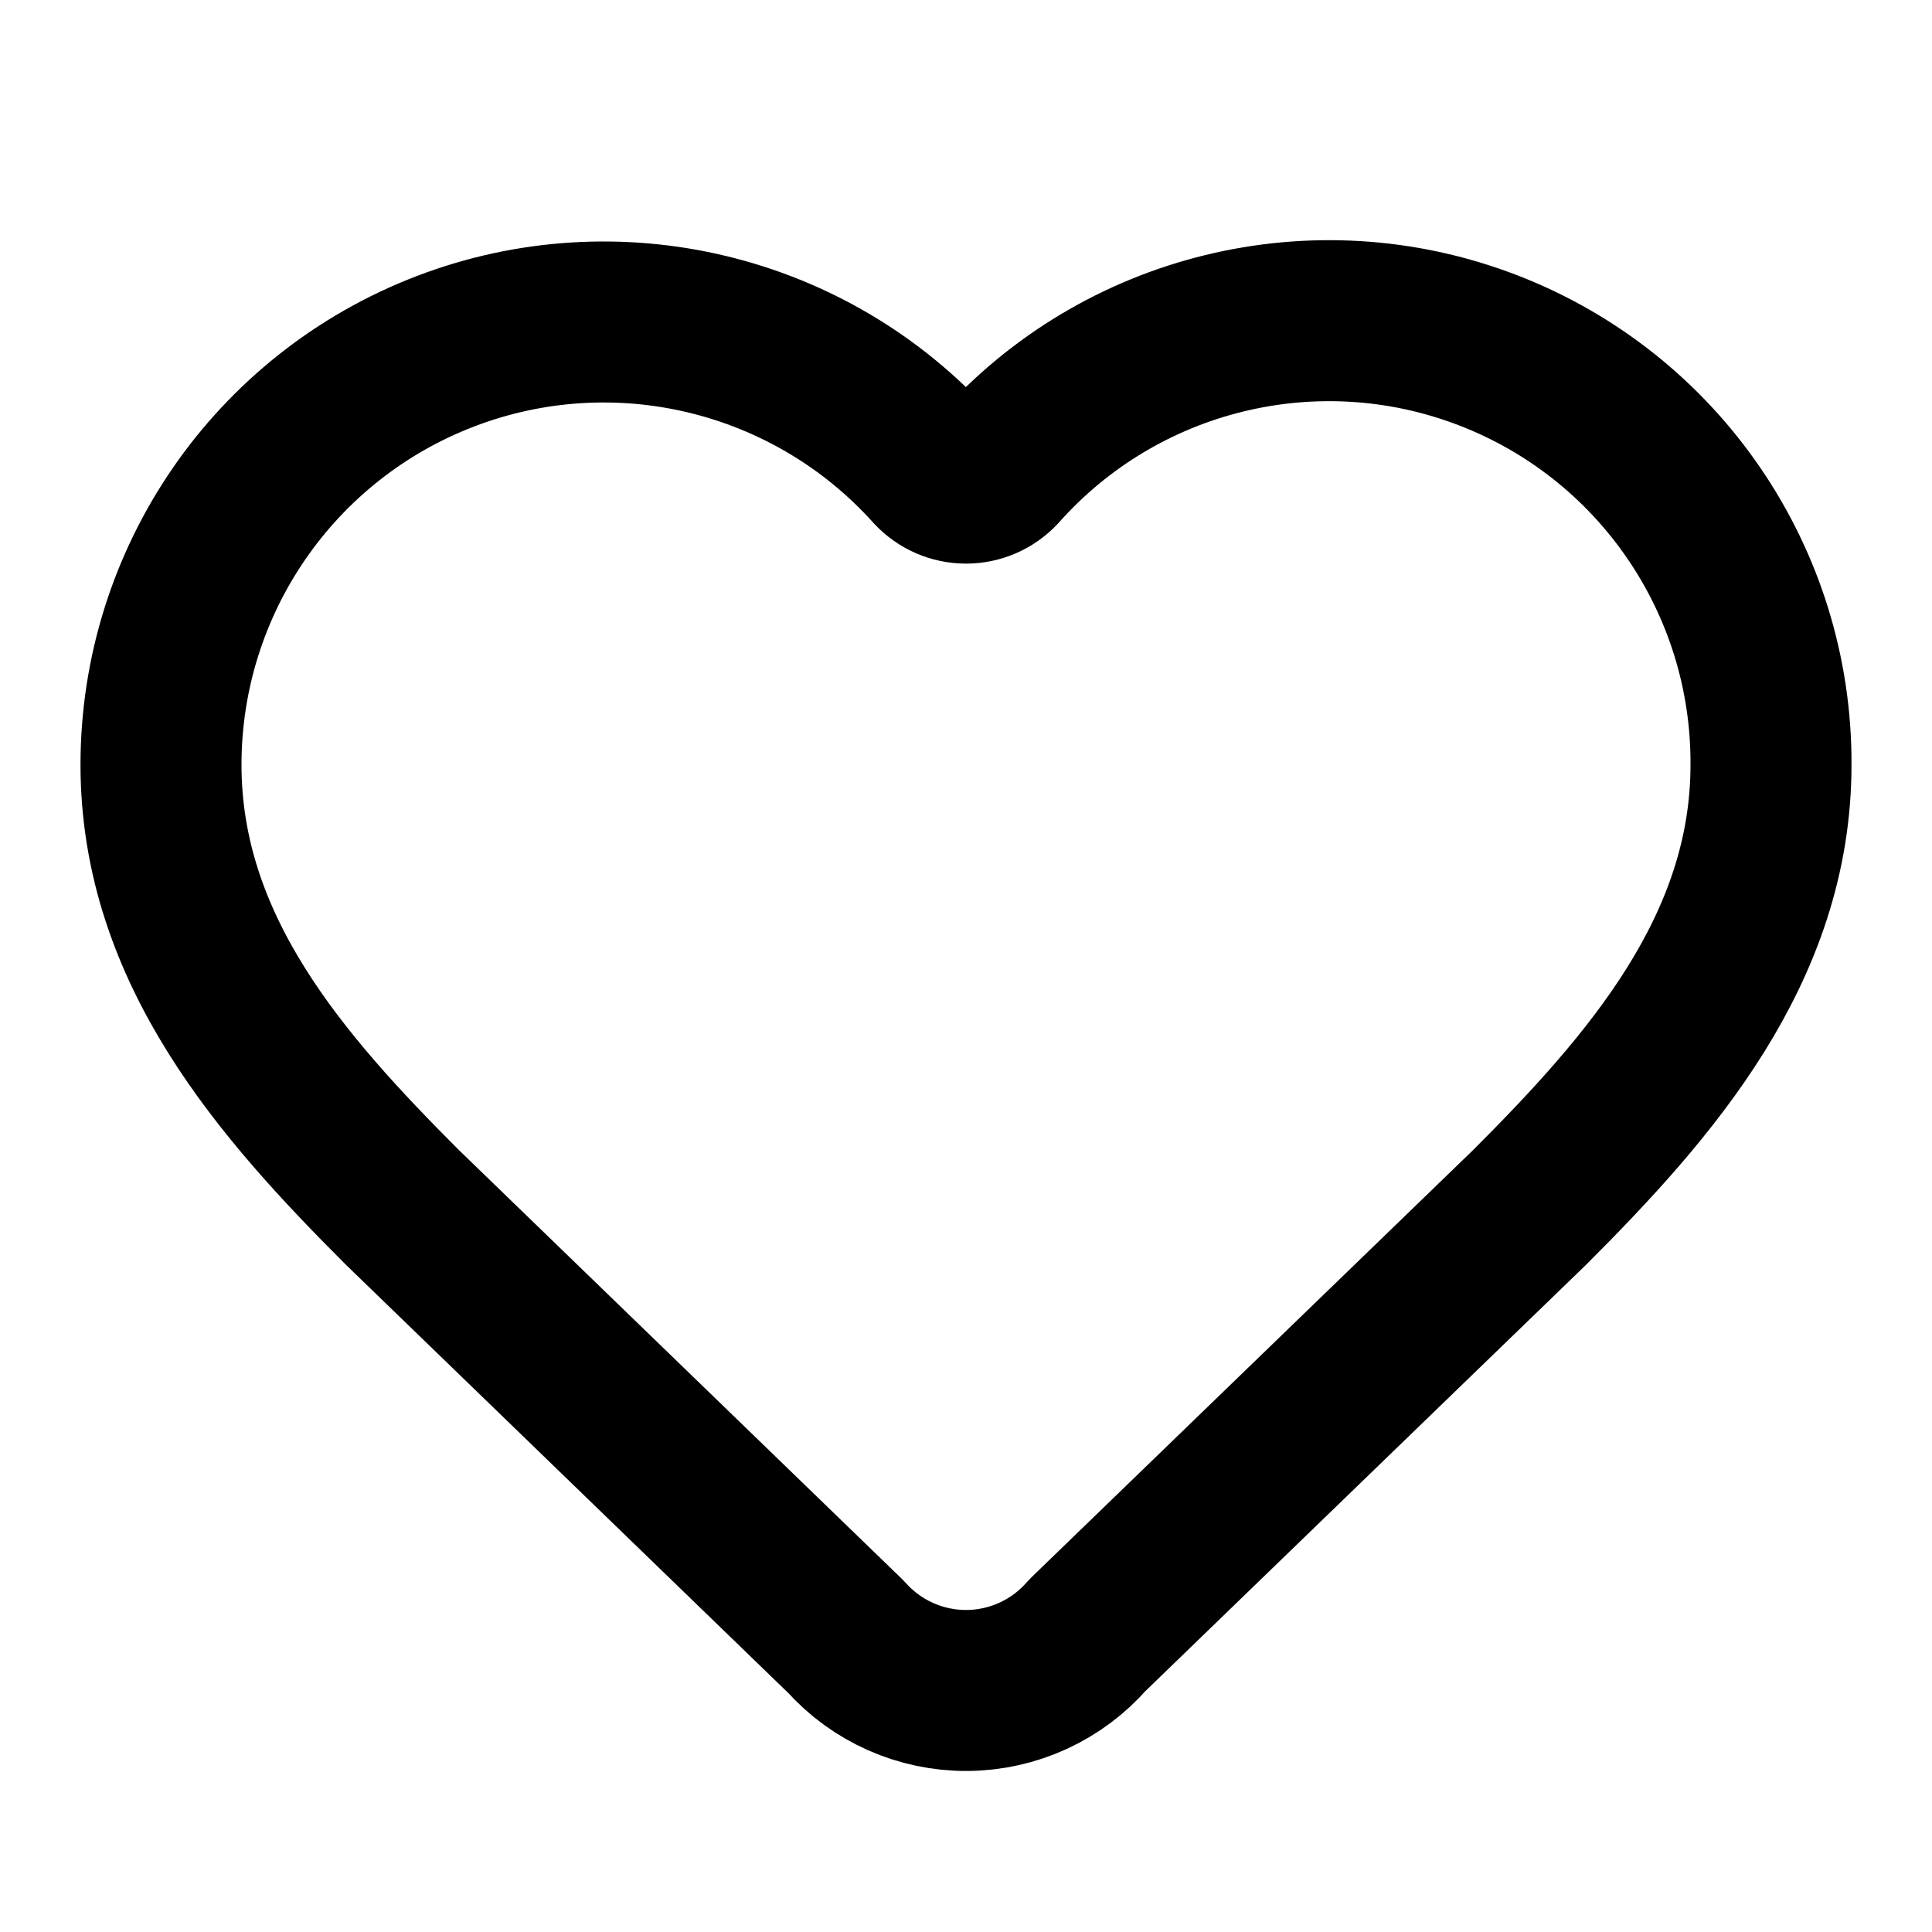
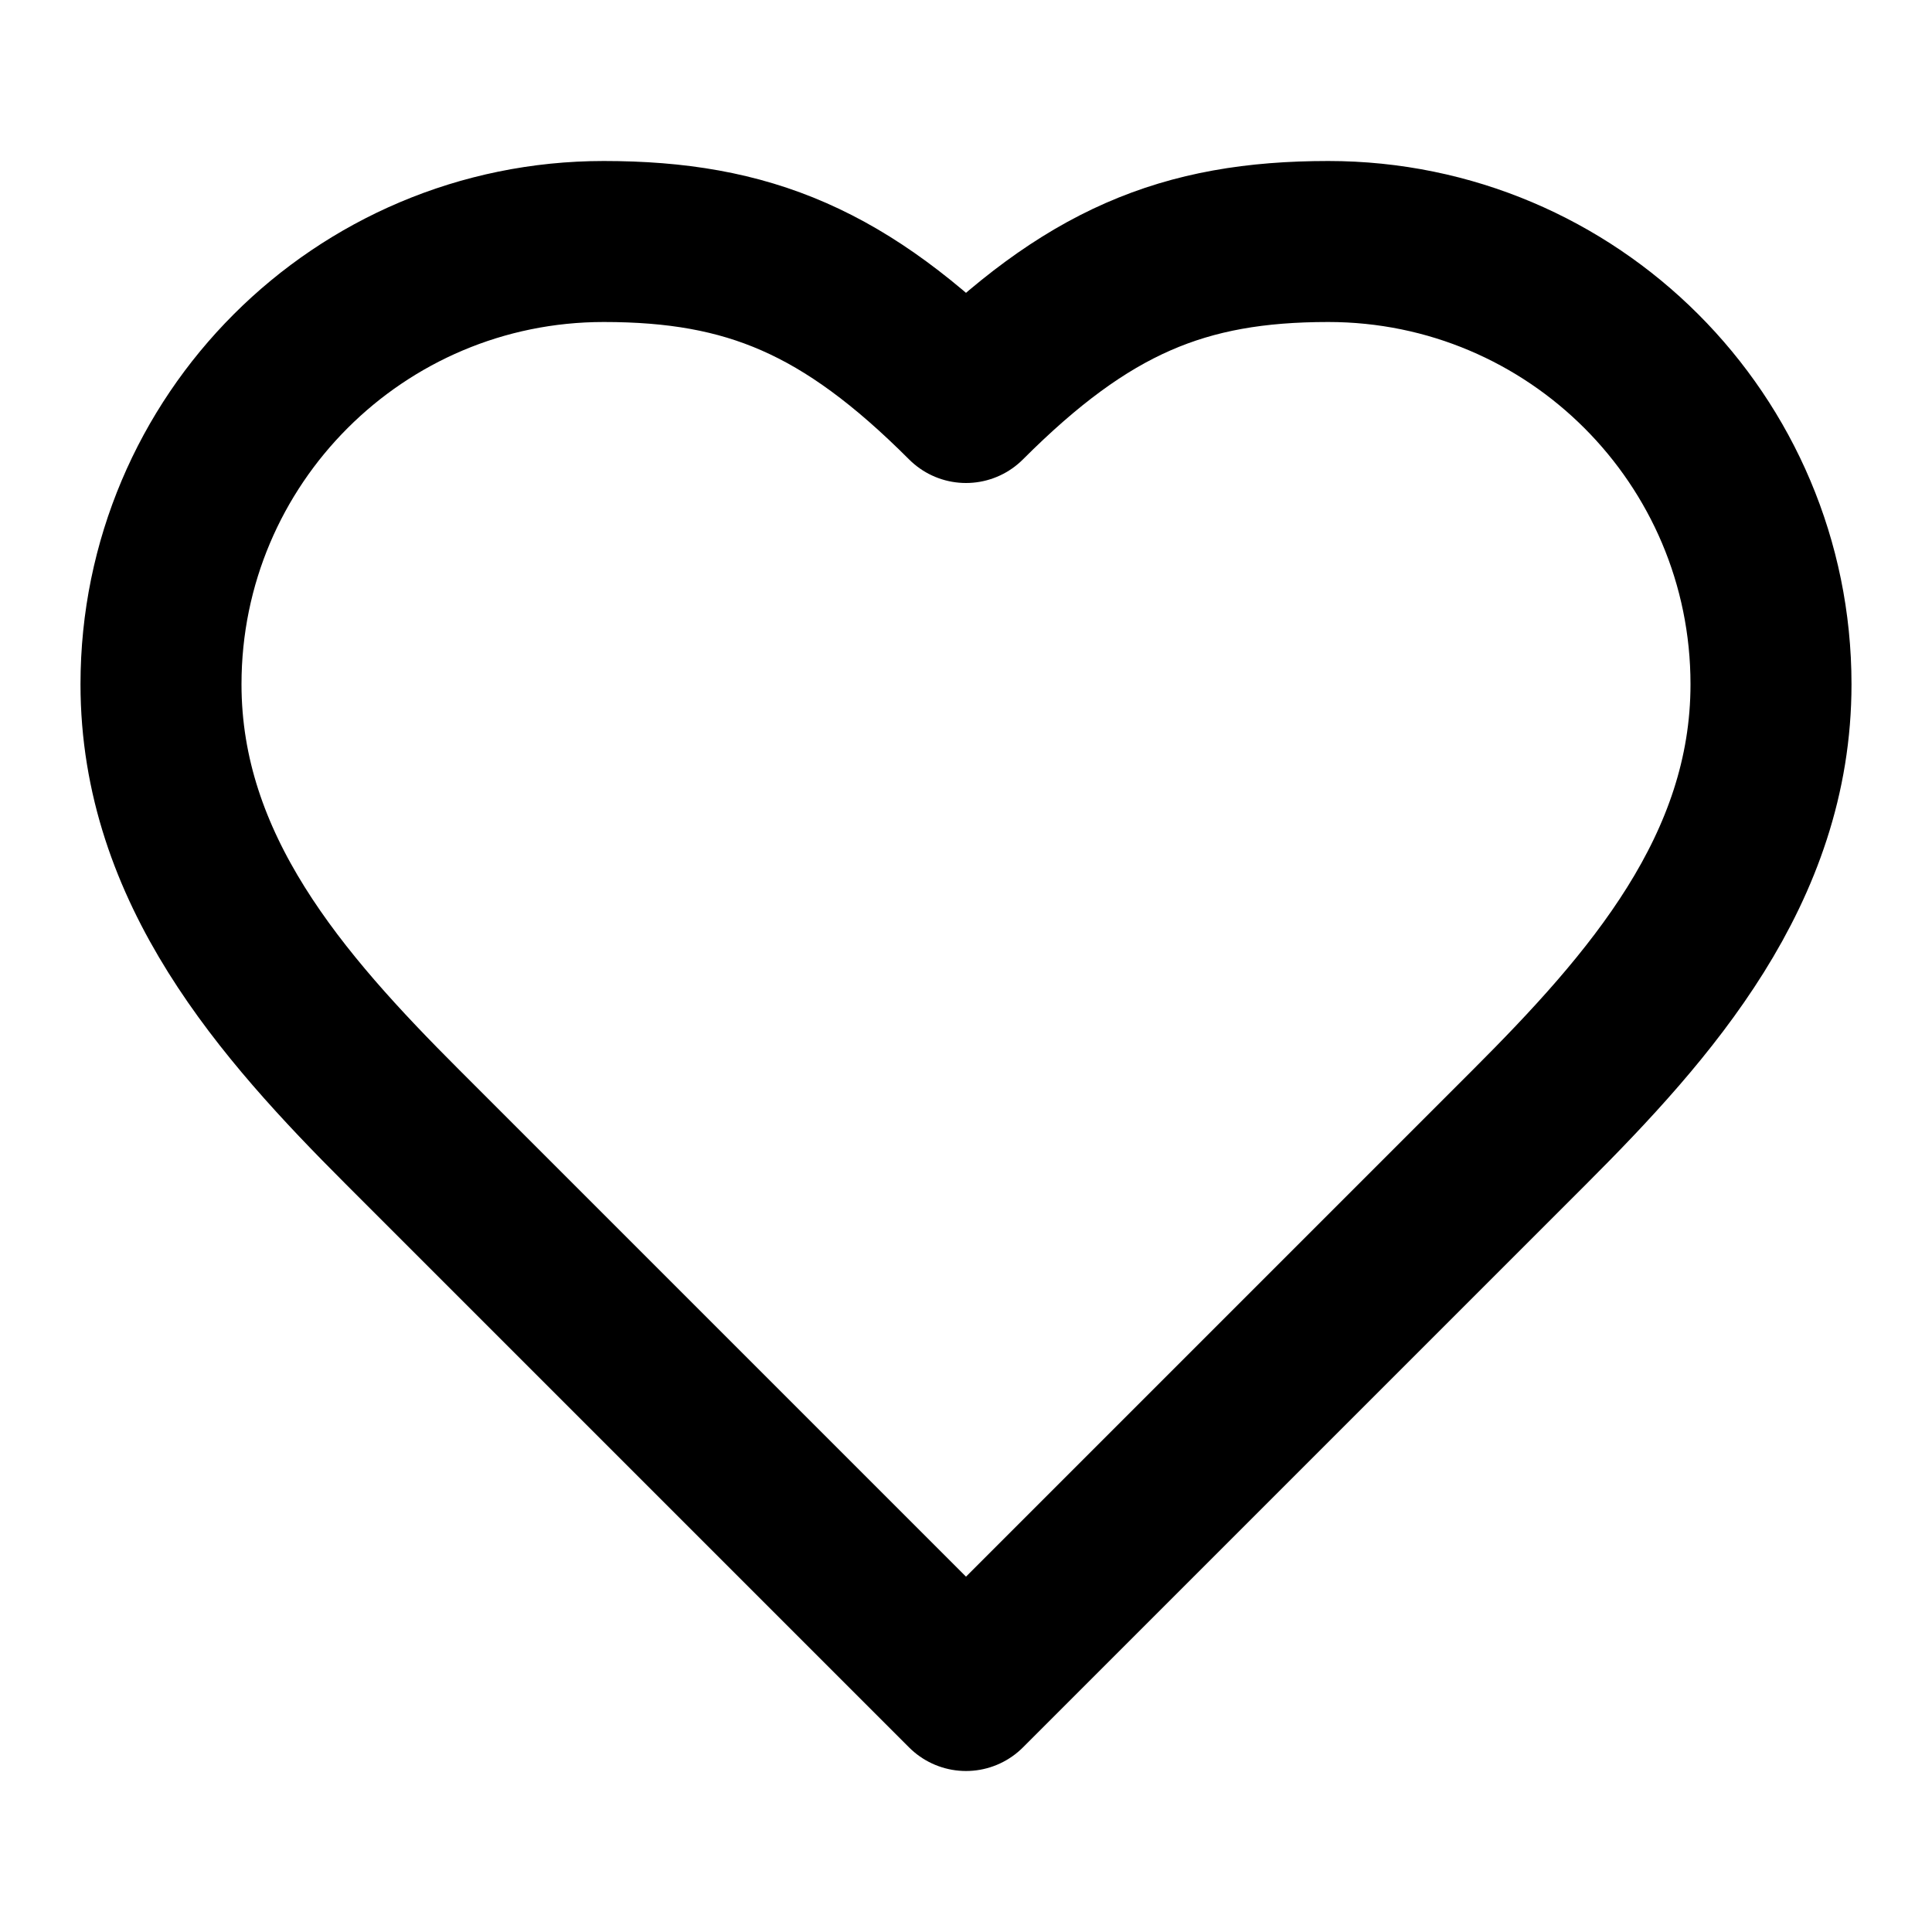
<svg xmlns="http://www.w3.org/2000/svg" width="24" height="24" viewBox="0 0 24 24" fill="none" stroke="currentColor" stroke-width="2" stroke-linecap="round" stroke-linejoin="round">
-   <path d="M2 9.5a5.5 5.5 0 0 1 9.591-3.676.56.56 0 0 0 .818 0A5.49 5.49 0 0 1 22 9.5c0 2.29-1.5 4-3 5.5l-5.492 5.313a2 2 0 0 1-3 .019L5 15c-1.5-1.5-3-3.2-3-5.5" />
+   <path d="M19 14c1.5-1.5 3-3.2 3-5.5A5.5 5.5 0 0 0 16.5 3c-1.8 0-3 .5-4.5 2C10.5 3.5 9.3 3 7.5 3A5.5 5.5 0 0 0 2 8.5c0 2.3 1.5 4 3 5.5l7 7z" />
</svg>
